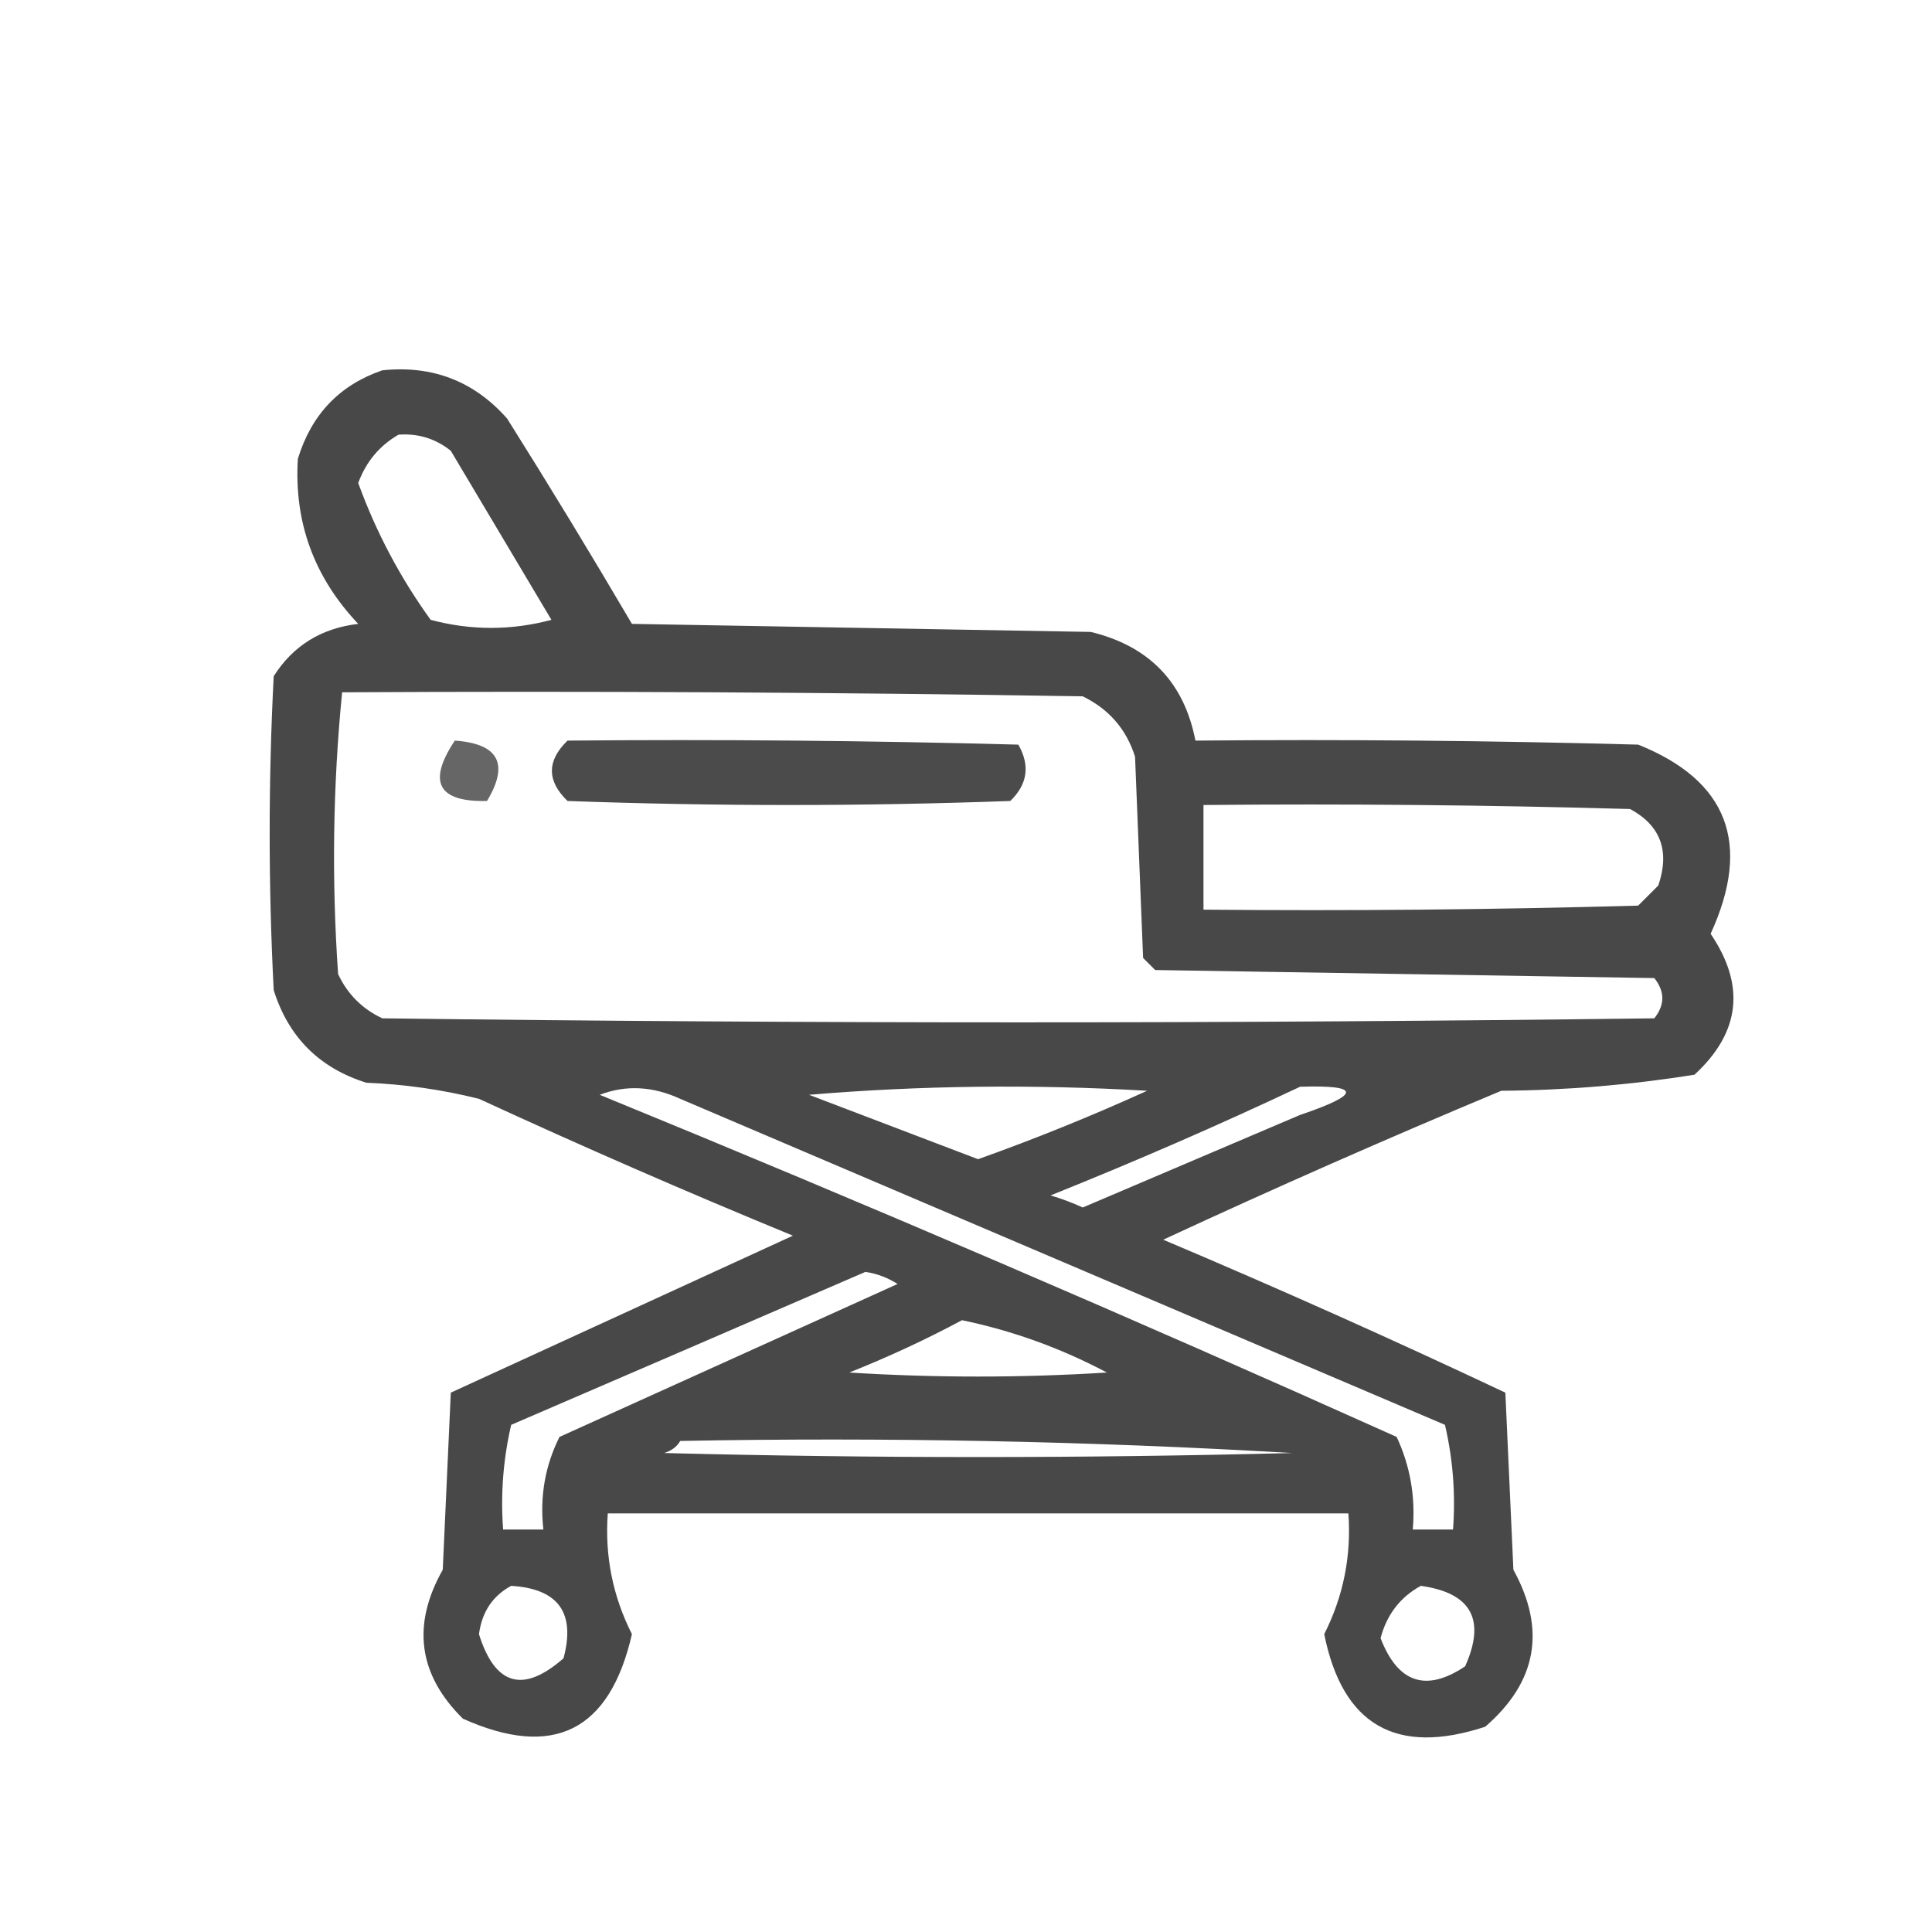
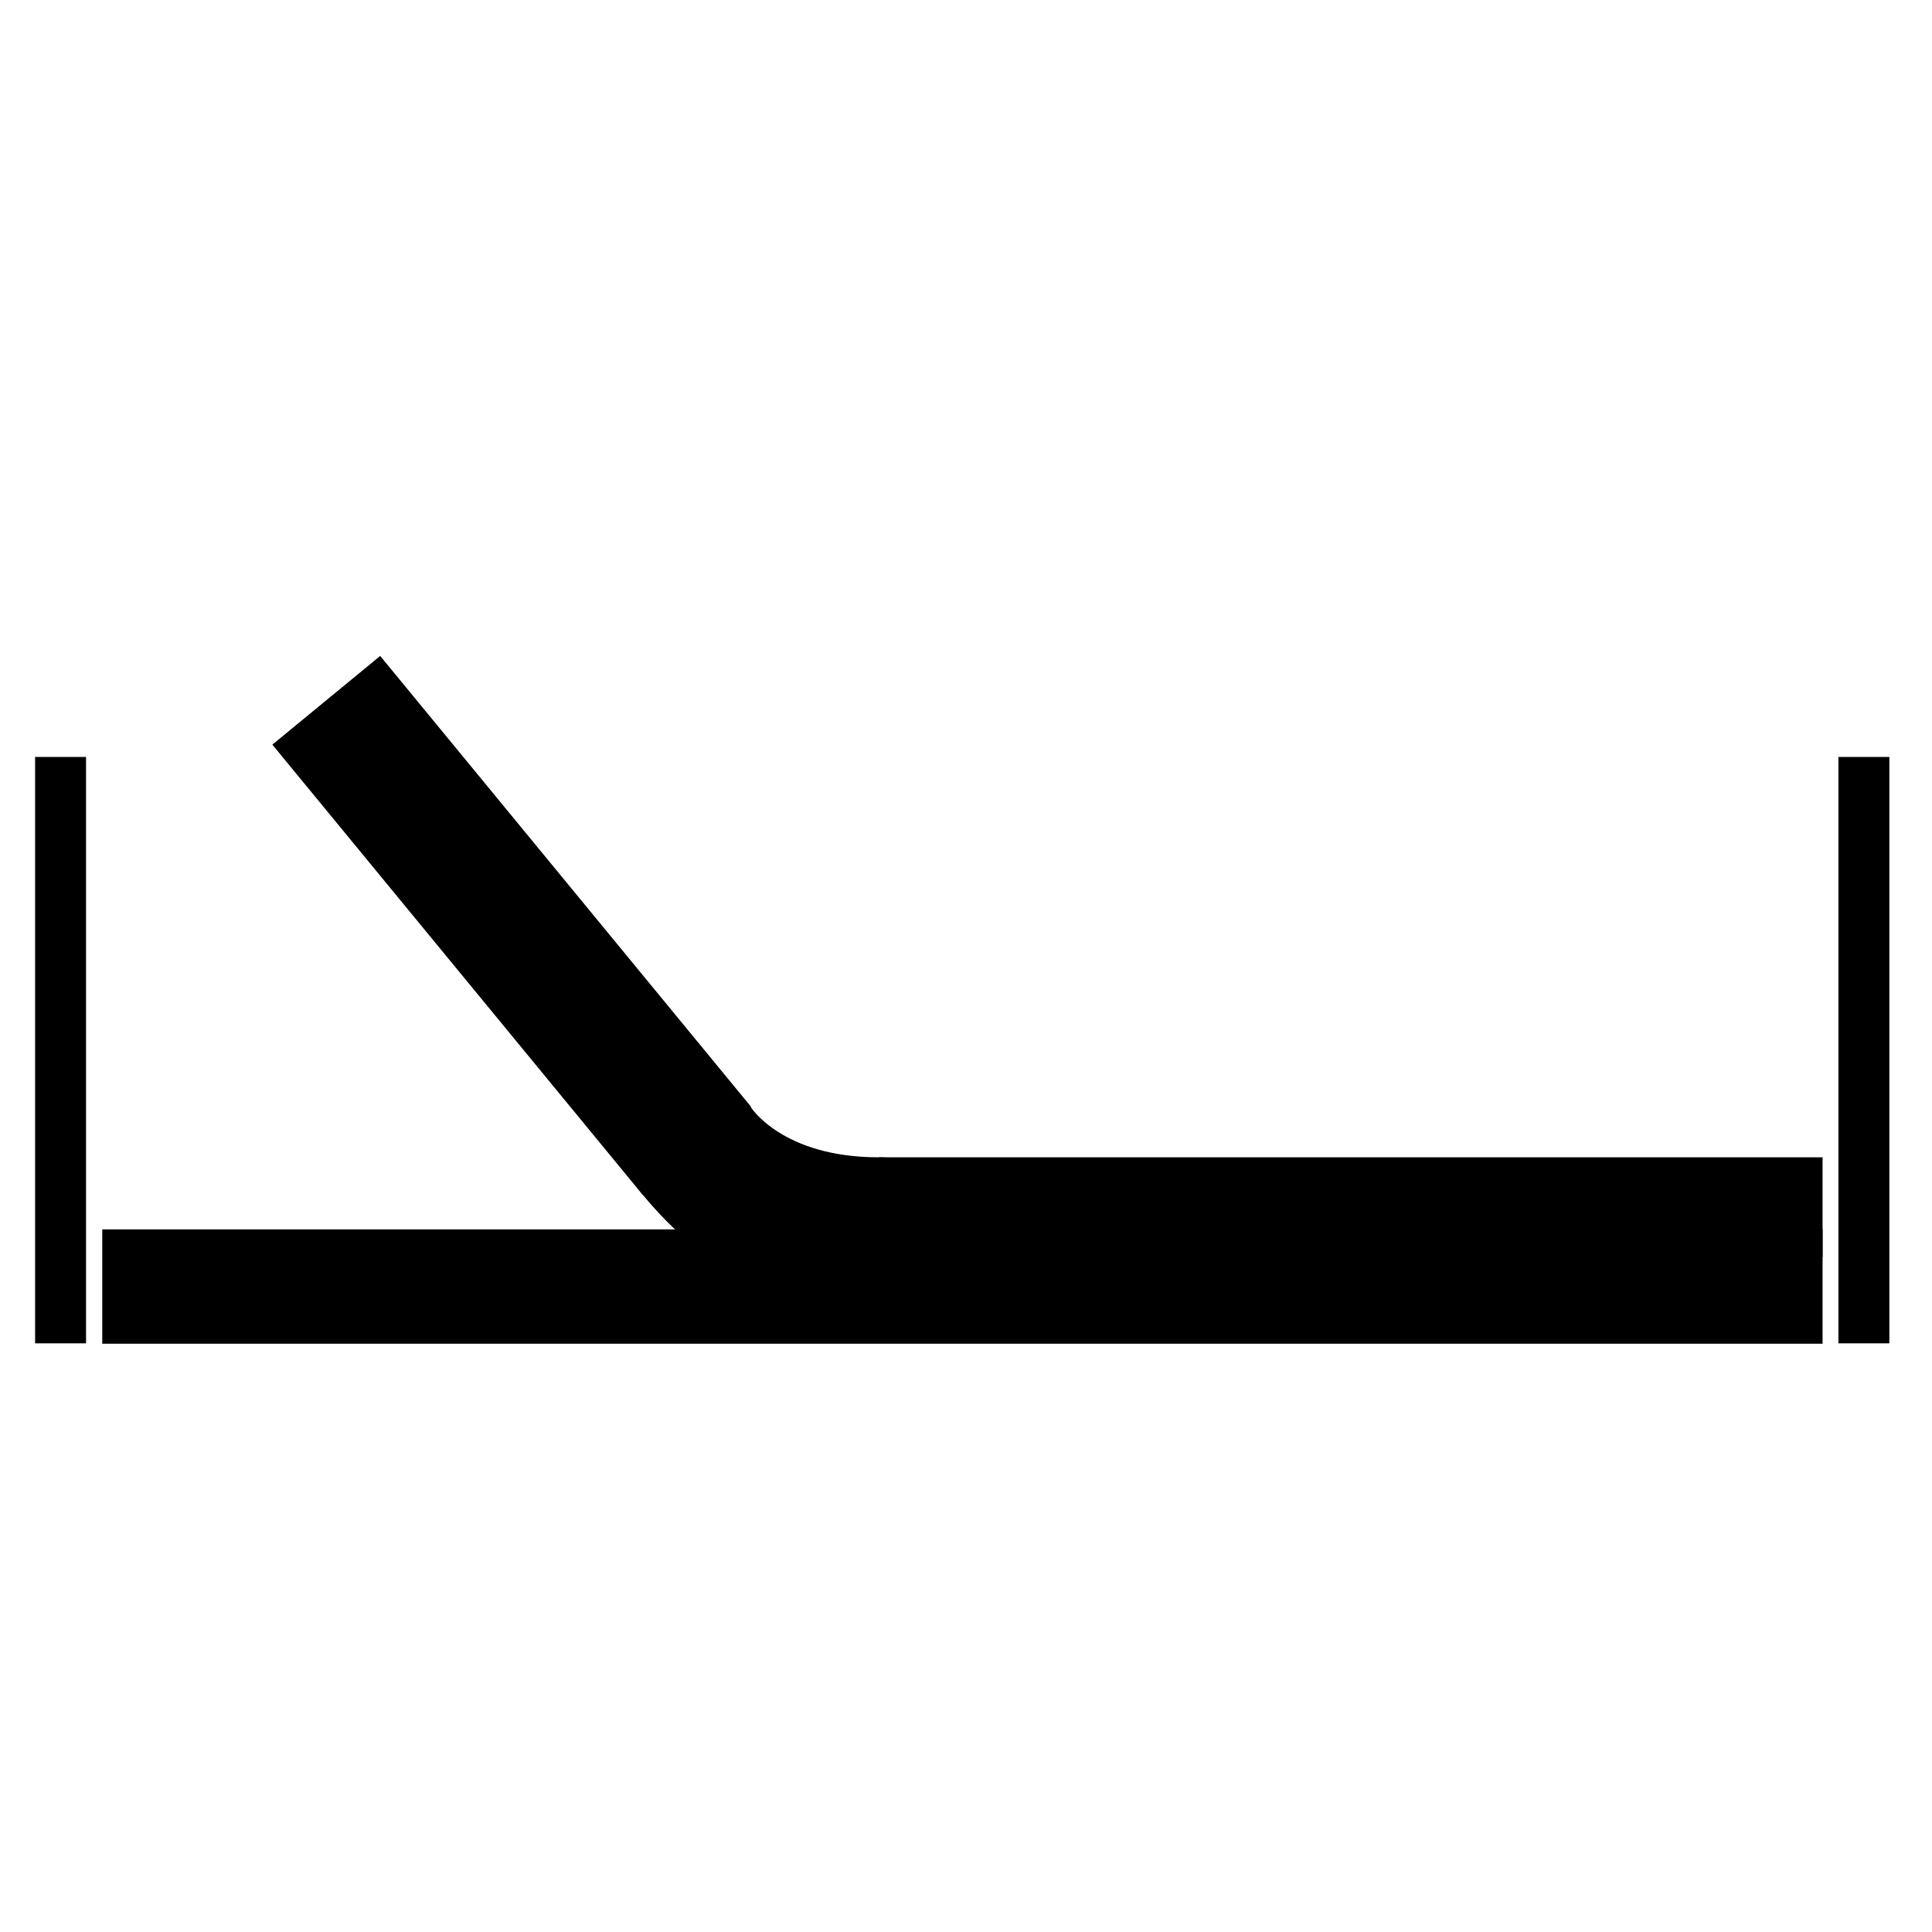
- <svg xmlns="http://www.w3.org/2000/svg" width="48" height="48" viewBox="0 0 240 197" fill="none" style="shape-rendering:geometricPrecision; text-rendering:geometricPrecision; image-rendering:optimizeQuality; fill-rule:evenodd; clip-rule:evenodd">
+ <svg xmlns="http://www.w3.org/2000/svg" width="48" height="48" viewBox="0 0 512 512" style="enable-background:new 0 0 512 512;" xml:space="preserve">
+   <rect x="232.9" y="306.7" width="250.1" height="26.5" />
+   <rect x="117.1" y="168" transform="matrix(0.7723 -0.6353 0.6353 0.7723 -124.9901 141.9825)" width="37" height="154.7" />
+   <path d="M198.9,293.3c0,0,8.3,13.4,34,13.4s20.5,31.1,20.5,31.1l-42.9,3.9c0,0-18.5,1.1-40.1-25S198.9,293.3,198.9,293.3z" />
  <g>
-     <path style="opacity:0.885" fill="#313131" d="M 47.5,24.5 C 53.731,23.853 58.898,25.853 63,30.5C 68.292,38.917 73.459,47.417 78.5,56C 97.5,56.333 116.5,56.667 135.5,57C 142.762,58.76 147.095,63.26 148.5,70.5C 166.836,70.333 185.17,70.5 203.5,71C 214.631,75.461 217.631,83.295 212.5,94.5C 216.857,100.922 216.19,106.755 210.5,112C 202.603,113.27 194.603,113.937 186.5,114C 172.374,119.897 158.374,126.063 144.5,132.5C 158.799,138.544 172.966,144.877 187,151.5C 187.333,158.833 187.667,166.167 188,173.5C 192.091,180.942 190.924,187.442 184.5,193C 173.441,196.64 166.774,192.807 164.5,181.5C 166.882,176.783 167.882,171.783 167.5,166.5C 136.833,166.5 106.167,166.5 75.5,166.5C 75.118,171.783 76.118,176.783 78.5,181.5C 75.749,193.542 68.749,197.042 57.5,192C 51.961,186.529 51.128,180.362 55,173.5C 55.333,166.167 55.667,158.833 56,151.5C 70.184,144.996 84.351,138.496 98.5,132C 85.383,126.608 72.383,120.942 59.5,115C 54.917,113.855 50.251,113.189 45.5,113C 39.667,111.167 35.833,107.333 34,101.5C 33.333,88.5 33.333,75.5 34,62.5C 36.412,58.704 39.912,56.538 44.5,56C 39.017,50.211 36.517,43.377 37,35.5C 38.684,29.985 42.184,26.318 47.5,24.5 Z M 49.5,32.5 C 51.936,32.317 54.103,32.984 56,34.5C 60.167,41.5 64.333,48.5 68.5,55.5C 63.5,56.833 58.5,56.833 53.5,55.5C 49.719,50.272 46.719,44.605 44.5,38.5C 45.465,35.872 47.132,33.872 49.5,32.5 Z M 42.5,64.5 C 73.168,64.333 103.835,64.5 134.5,65C 137.756,66.587 139.923,69.087 141,72.5C 141.333,80.833 141.667,89.167 142,97.5C 142.5,98 143,98.5 143.5,99C 164.167,99.333 184.833,99.667 205.5,100C 206.833,101.667 206.833,103.333 205.5,105C 152.833,105.667 100.167,105.667 47.5,105C 45,103.833 43.167,102 42,99.5C 41.189,87.757 41.356,76.091 42.5,64.5 Z M 149.5,78.5 C 167.17,78.333 184.836,78.5 202.5,79C 206.292,81.053 207.458,84.219 206,88.5C 205.167,89.333 204.333,90.167 203.5,91C 185.503,91.5 167.503,91.667 149.5,91.5C 149.5,87.167 149.5,82.833 149.5,78.5 Z M 74.5,114.5 C 77.74,113.258 81.074,113.424 84.5,115C 116.167,128.5 147.833,142 179.5,155.5C 180.492,159.783 180.826,164.116 180.5,168.5C 178.833,168.5 177.167,168.5 175.5,168.5C 175.85,164.454 175.183,160.62 173.5,157C 140.7,142.264 107.7,128.097 74.5,114.5 Z M 100.5,114.5 C 114.327,113.339 128.327,113.173 142.5,114C 135.615,117.128 128.615,119.962 121.5,122.5C 114.482,119.828 107.482,117.161 100.5,114.5 Z M 161.5,113.5 C 169.108,113.259 169.108,114.426 161.5,117C 152.5,120.833 143.5,124.667 134.5,128.5C 133.205,127.902 131.872,127.402 130.5,127C 141.058,122.768 151.392,118.268 161.5,113.5 Z M 107.5,136.5 C 108.922,136.709 110.255,137.209 111.5,138C 97.531,144.317 83.531,150.65 69.5,157C 67.71,160.583 67.043,164.416 67.5,168.5C 65.833,168.5 64.167,168.5 62.5,168.5C 62.174,164.116 62.508,159.783 63.5,155.5C 78.268,149.142 92.934,142.809 107.5,136.5 Z M 119.5,142.5 C 125.777,143.801 131.777,145.967 137.5,149C 126.833,149.667 116.167,149.667 105.5,149C 110.377,147.058 115.044,144.892 119.5,142.5 Z M 84.5,157.5 C 109.923,157.019 135.256,157.519 160.5,159C 134.5,159.667 108.5,159.667 82.5,159C 83.416,158.722 84.082,158.222 84.5,157.5 Z M 63.5,175.5 C 69.356,175.854 71.523,178.854 70,184.5C 64.995,188.888 61.495,187.888 59.5,181.5C 59.866,178.744 61.2,176.744 63.5,175.5 Z M 176.5,175.5 C 182.771,176.374 184.604,179.707 182,185.5C 177.152,188.742 173.652,187.575 171.5,182C 172.269,179.074 173.935,176.907 176.5,175.5 Z" />
-   </g>
-   <g>
-     <path style="opacity:0.739" fill="#313131" d="M 56.5,70.5 C 61.942,70.886 63.276,73.386 60.5,78C 54.403,78.147 53.07,75.647 56.5,70.5 Z" />
-   </g>
-   <g>
-     <path style="opacity:0.874" fill="#313131" d="M 70.5,70.5 C 89.17,70.333 107.836,70.5 126.5,71C 127.982,73.592 127.648,75.925 125.5,78C 107.167,78.667 88.833,78.667 70.5,78C 67.914,75.506 67.914,73.006 70.5,70.5 Z" />
+     <rect x="9.3" y="200.6" width="13.5" height="155.4" />
+     <rect x="487.2" y="200.6" width="13.5" height="155.4" />
+     <rect x="27.1" y="325.8" width="455.9" height="30.3" />
  </g>
</svg>
